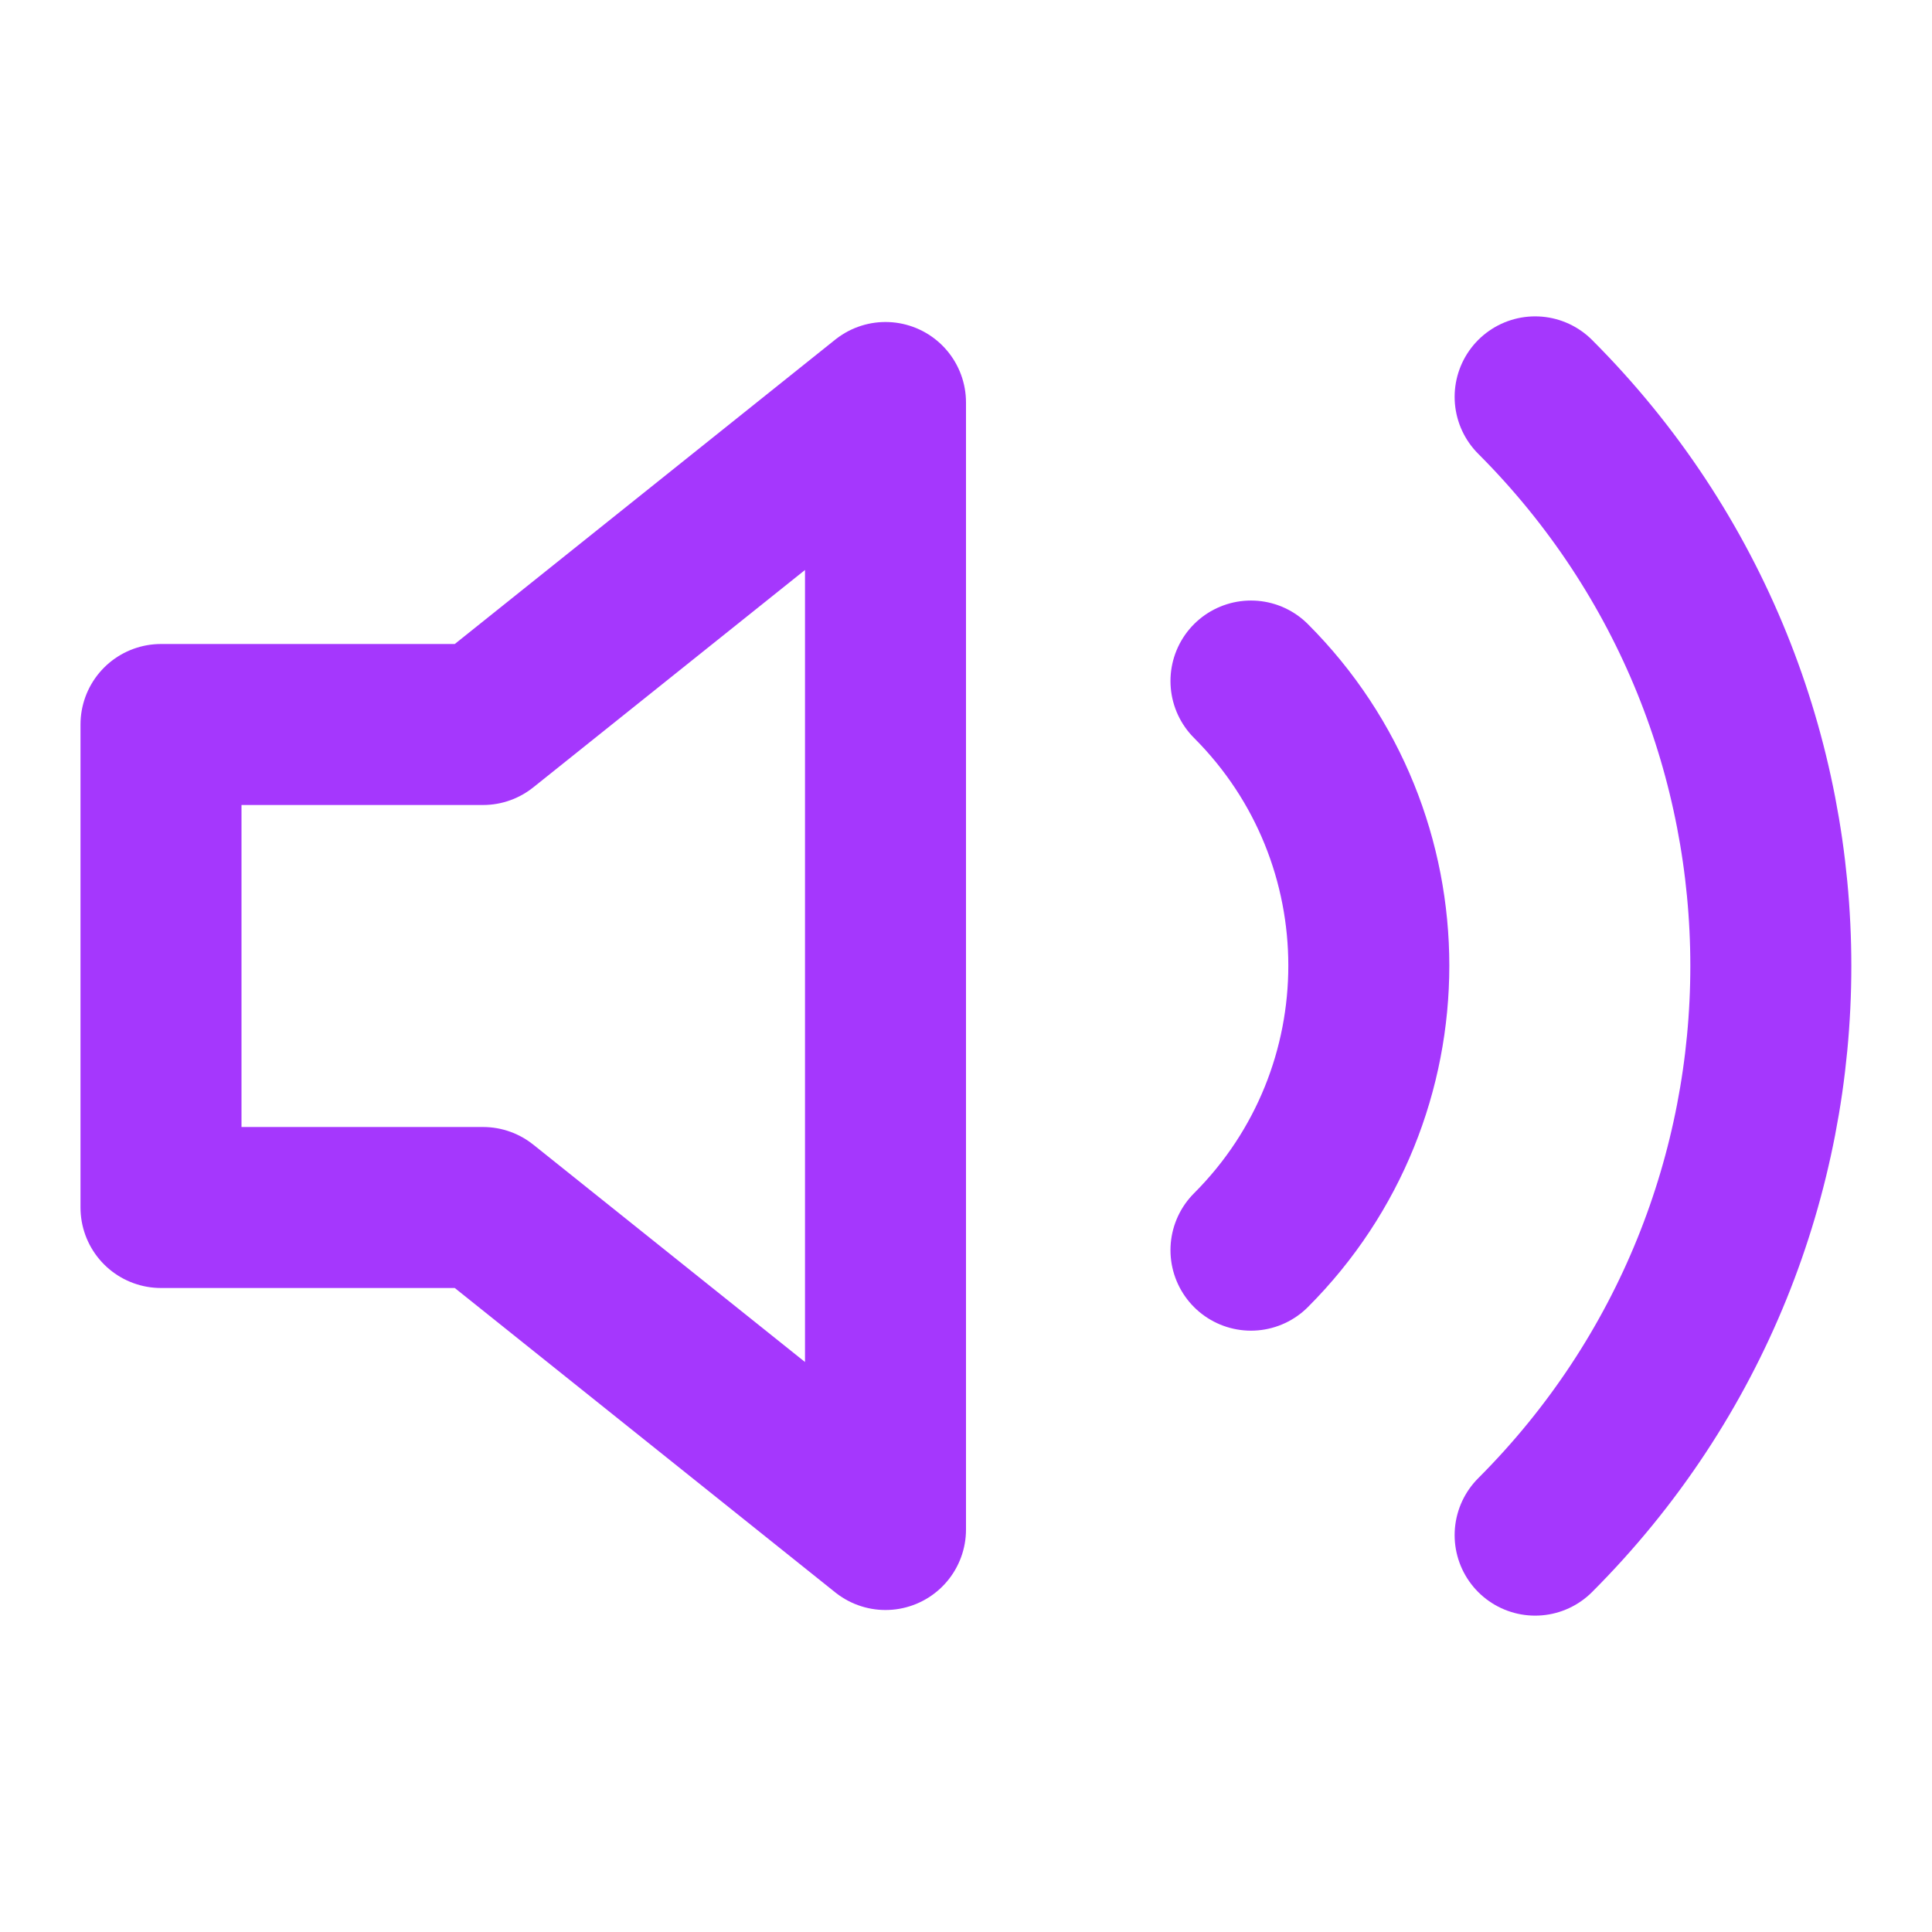
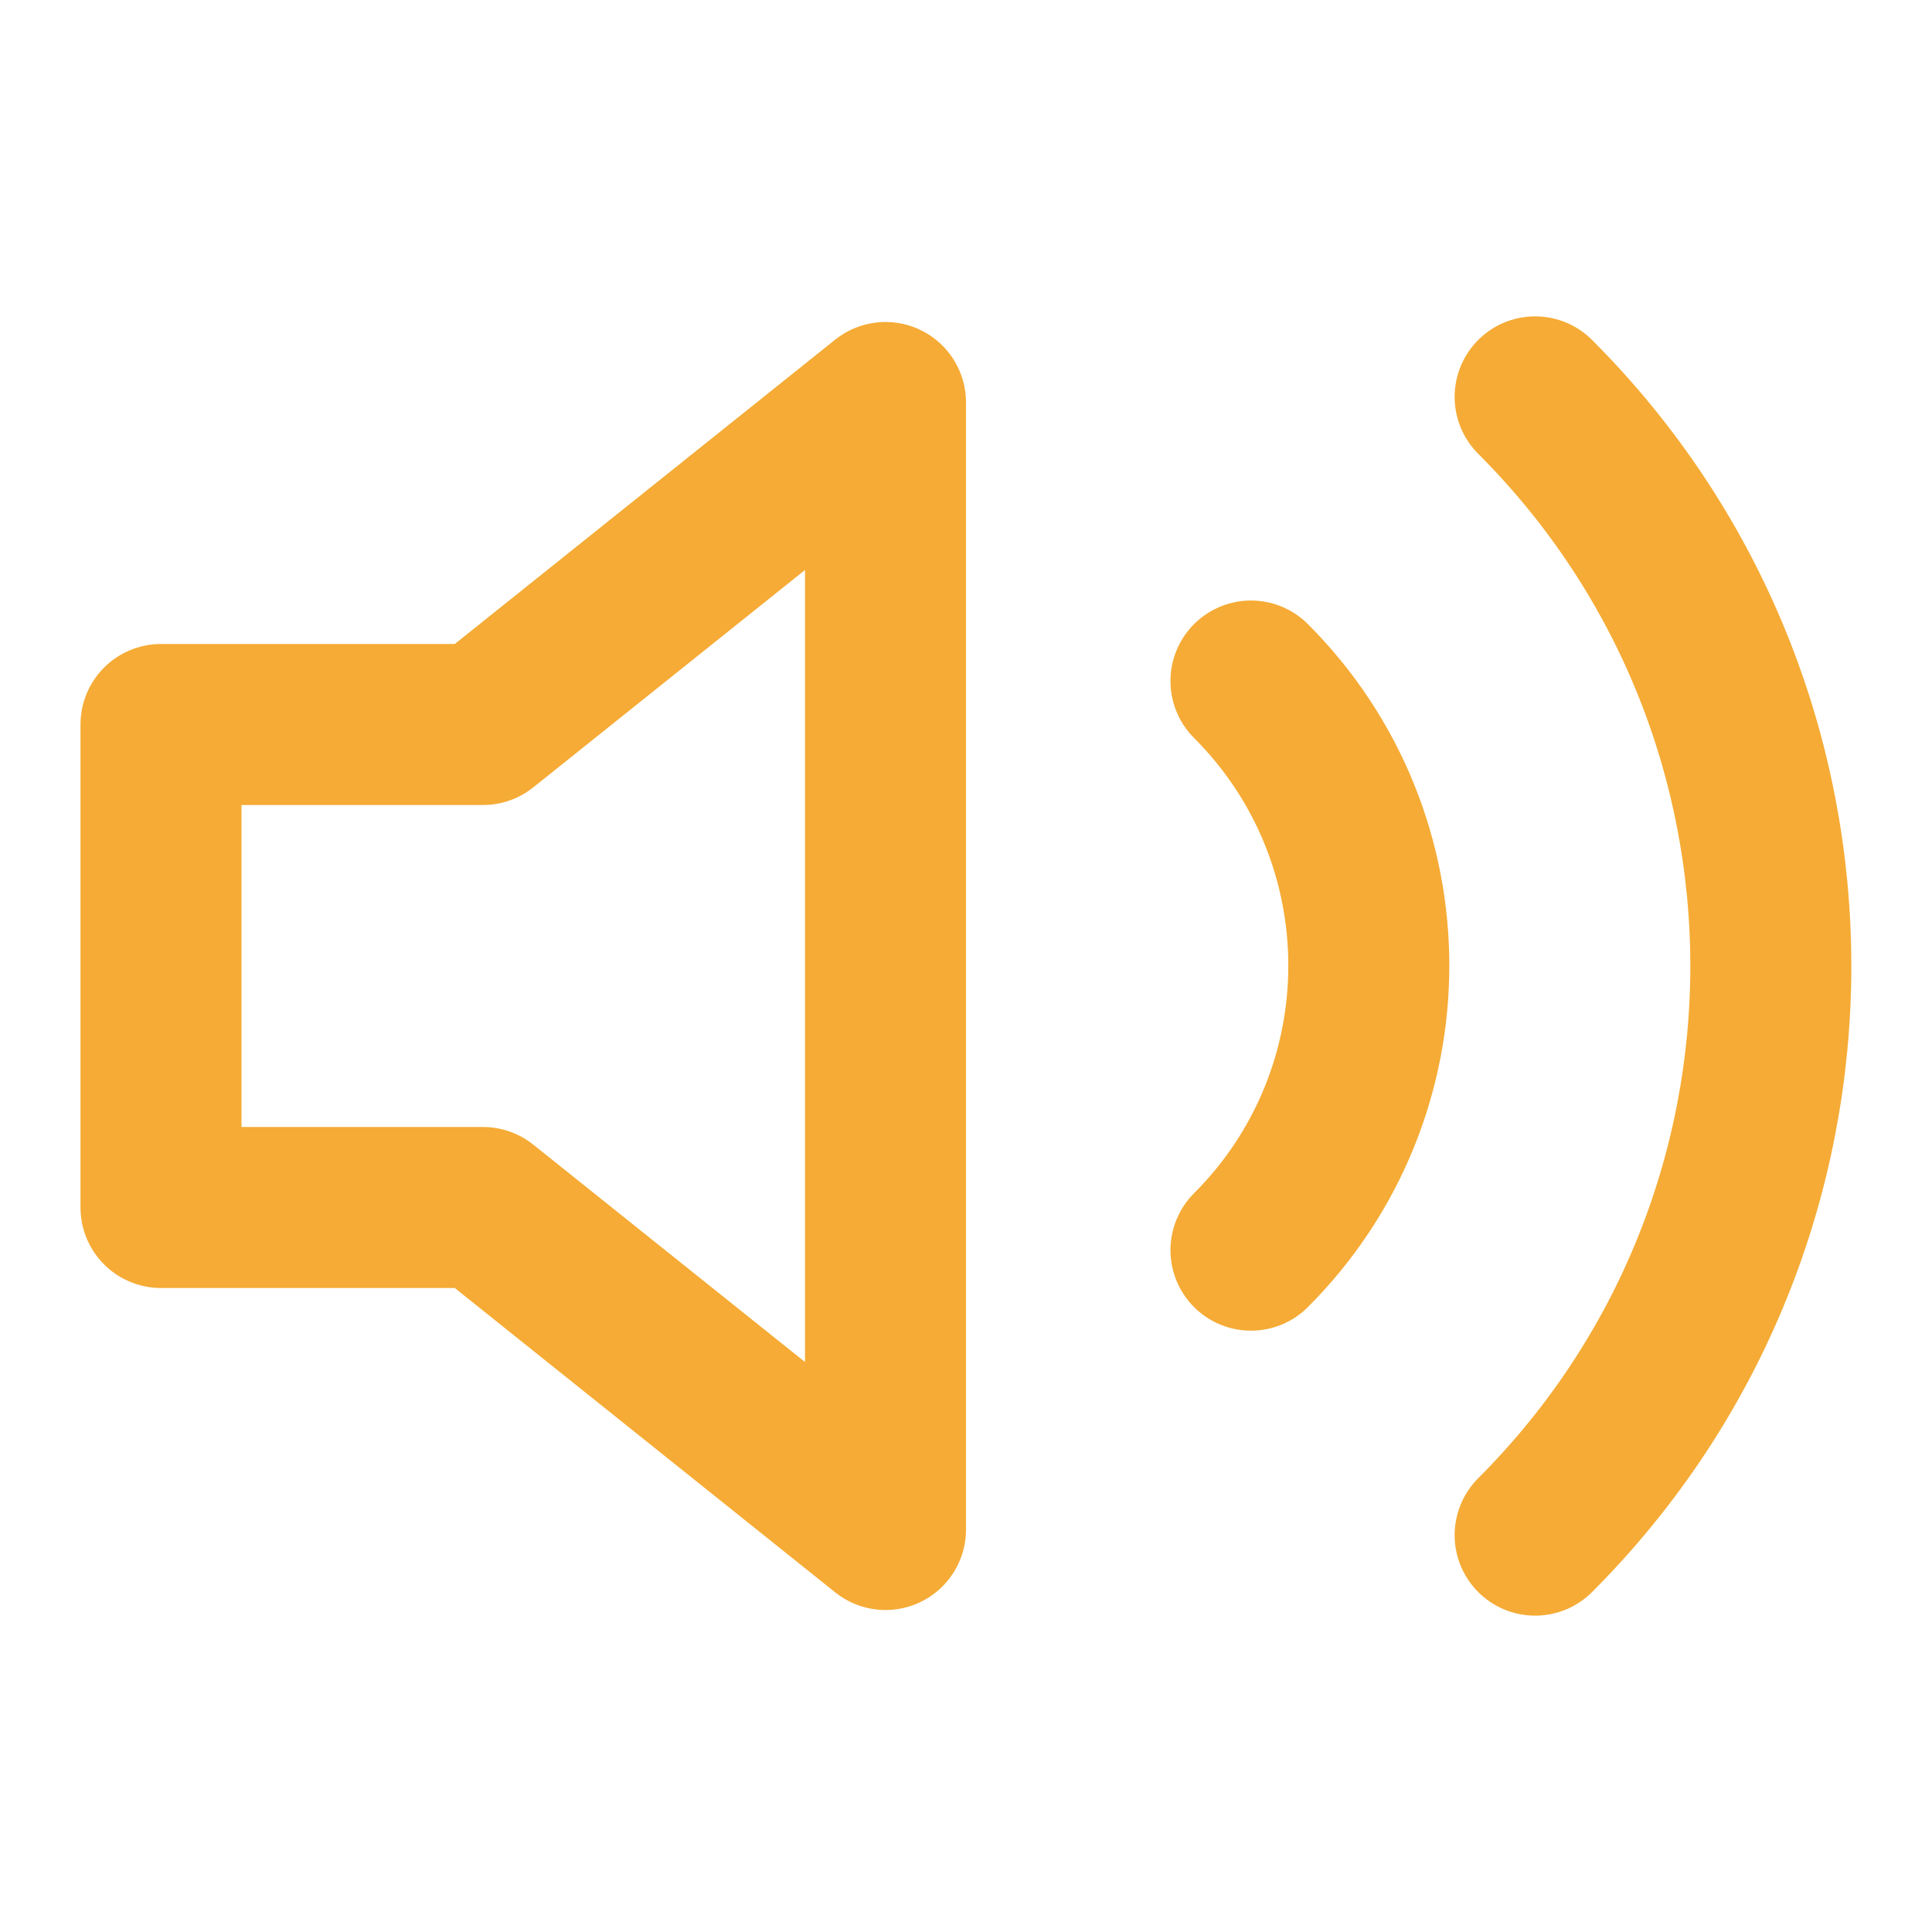
- <svg xmlns="http://www.w3.org/2000/svg" fill="none" height="24" stroke="#a537fd" stroke-linecap="round" stroke-linejoin="round" stroke-width="2" viewBox="0 0 24 24" width="24">
+ <svg xmlns="http://www.w3.org/2000/svg" fill="none" height="24" stroke="#f5ab35" stroke-linecap="round" stroke-linejoin="round" stroke-width="2" viewBox="0 0 24 24" width="24">
  <path d="m11 5-5 4h-4v6h4l5 4z" />
  <path d="m19.07 4.93a10 10 0 0 1 0 14.14m-3.53-10.61a5 5 0 0 1 0 7.07" />
</svg>
